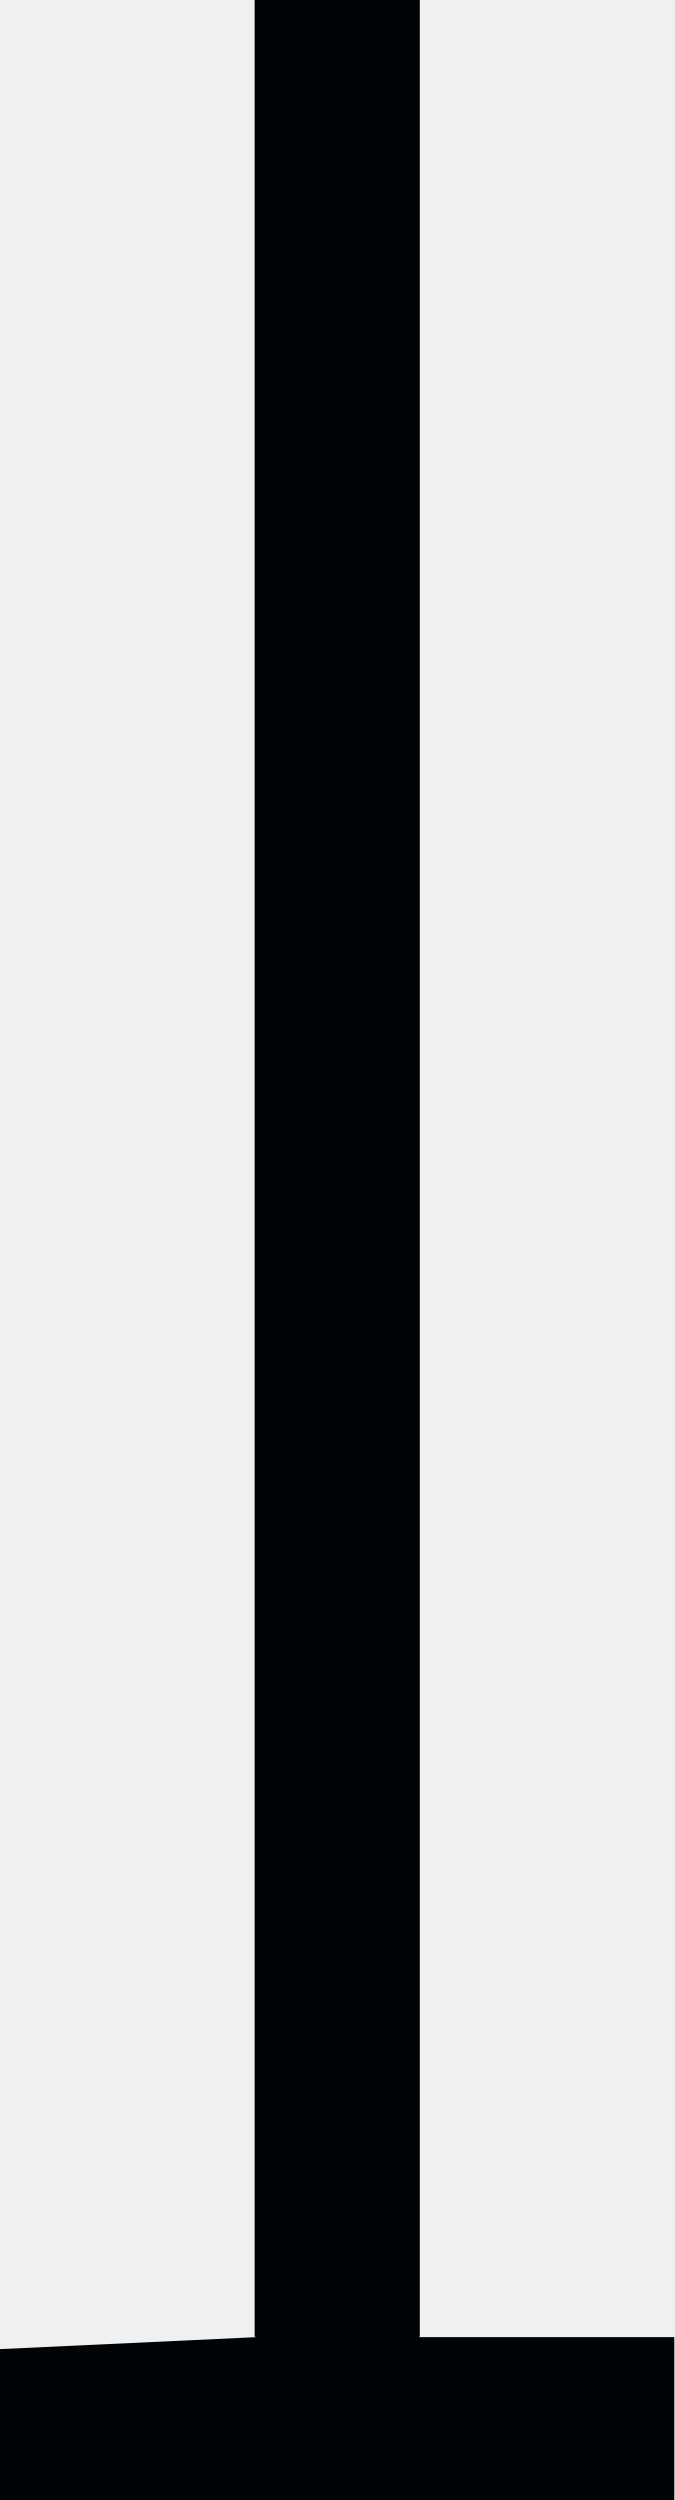
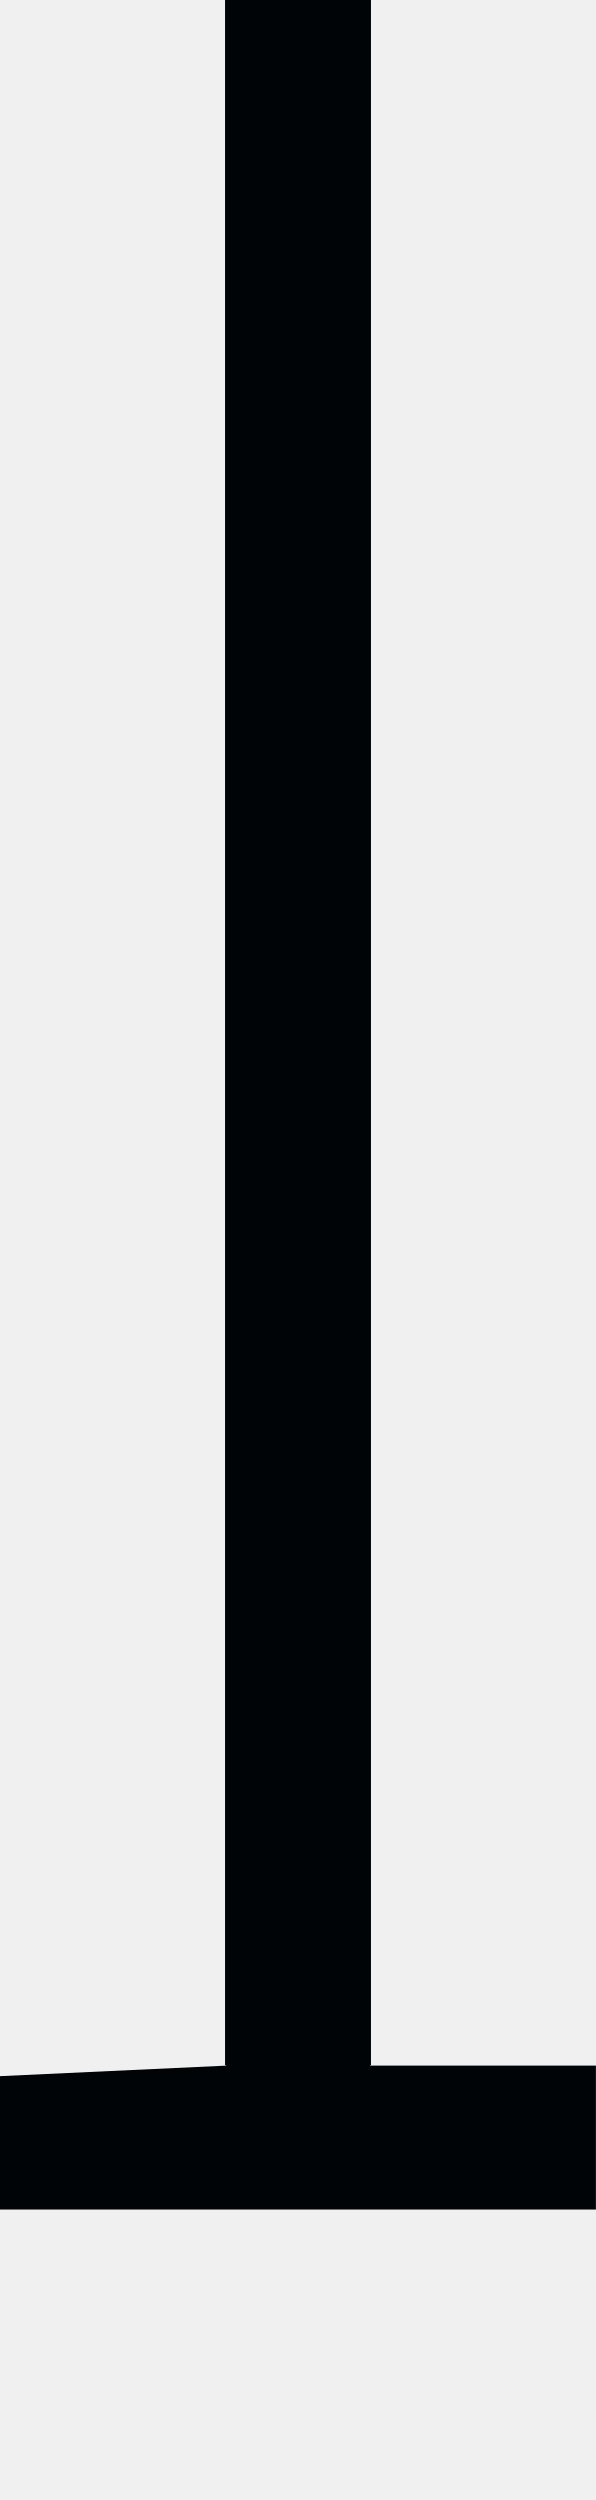
- <svg xmlns="http://www.w3.org/2000/svg" version="1.0" width="20.55" height="76.197" id="svg2">
+ <svg xmlns="http://www.w3.org/2000/svg" version="1.0" width="5.437mm" height="22.811mm" id="svg2">
  <defs id="defs4" />
-   <path id="path_stroke" style="fill:#000407;fill-opacity:1;fill-rule:evenodd;stroke:none" d="M 7.766 0 L 7.766 71.219 L 7.801 71.219 L 7.801 71.234 L 0 71.598 L 0 76.197 L 20.551 76.197 L 20.551 71.234 L 12.762 71.234 L 12.762 71.219 L 12.787 71.219 L 12.787 0 L 7.766 0 z " />
+   <path id="path_stroke" style="fill:#000407;fill-opacity:1;fill-rule:evenodd;stroke:none" d="m 7.766,0 v 71.219 h 0.035 v 0.016 L 0,71.598 v 4.6 h 20.551 v -4.963 h -7.789 v -0.016 h 0.025 V 0 Z" />
  <path id="path_fill_h12" style="fill:#000407" d="M 7.766,0 H 12.788 V 71.219 H 7.766 Z" />
-   <path id="path_fill_h8" style="display:inline;fill:#ffffff;stroke-width:0.817;fill-opacity:0" d="M 7.766,0 H 12.788 V 47.48 H 7.766 Z" />
-   <path id="path_fill_h6" style="display:inline;fill:#ffffff;stroke-width:0.707;fill-opacity:0" d="M 7.766,0 H 12.788 V 35.609 H 7.766 Z" />
-   <path id="path_fill_h4" style="display:inline;fill:#ffffff;stroke-width:0.577;fill-opacity:0" d="M 7.766,0 H 12.788 V 23.74 H 7.766 Z" />
+   <path id="path_fill_h8" style="display:inline;fill:#ffffff;fill-opacity:0;stroke-width:0.817" d="M 7.766,0 H 12.788 V 47.48 H 7.766 Z" />
+   <path id="path_fill_h6" style="display:inline;fill:#ffffff;fill-opacity:0;stroke-width:0.707" d="M 7.766,0 H 12.788 V 35.609 H 7.766 Z" />
+   <path id="path_fill_h4" style="display:inline;fill:#ffffff;fill-opacity:0;stroke-width:0.577" d="M 7.766,0 H 12.788 V 23.74 H 7.766 Z" />
</svg>
